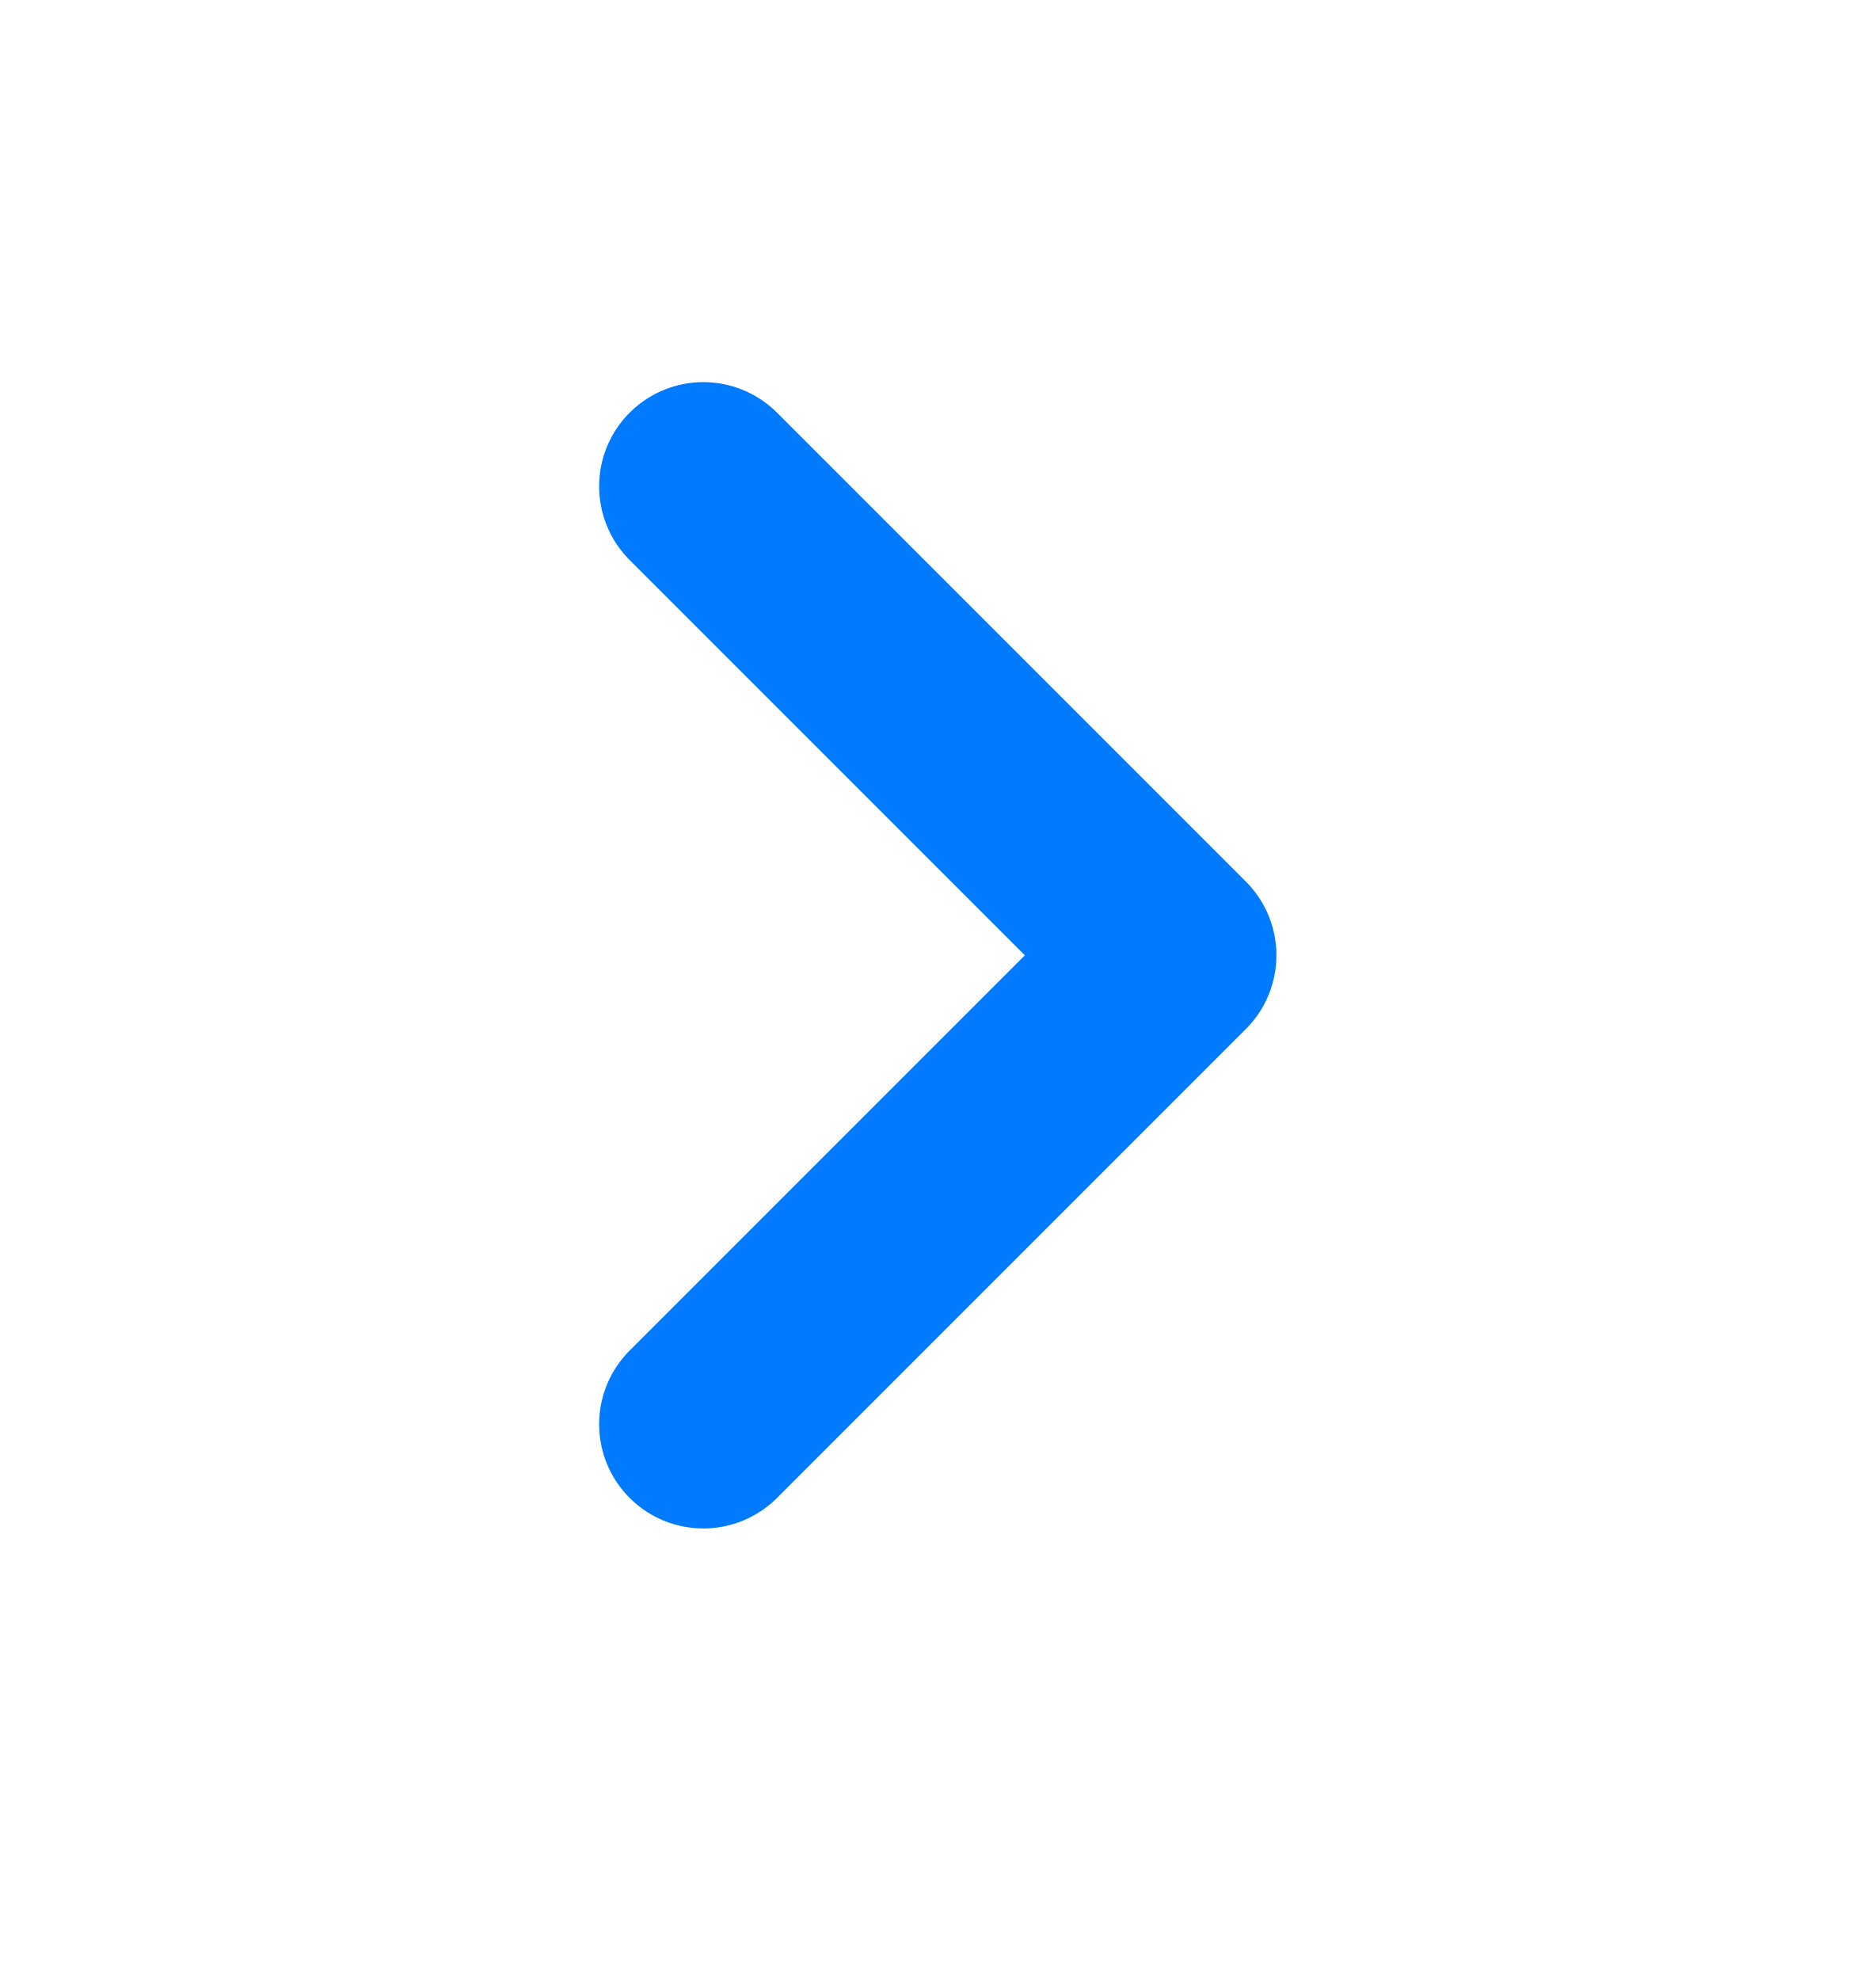
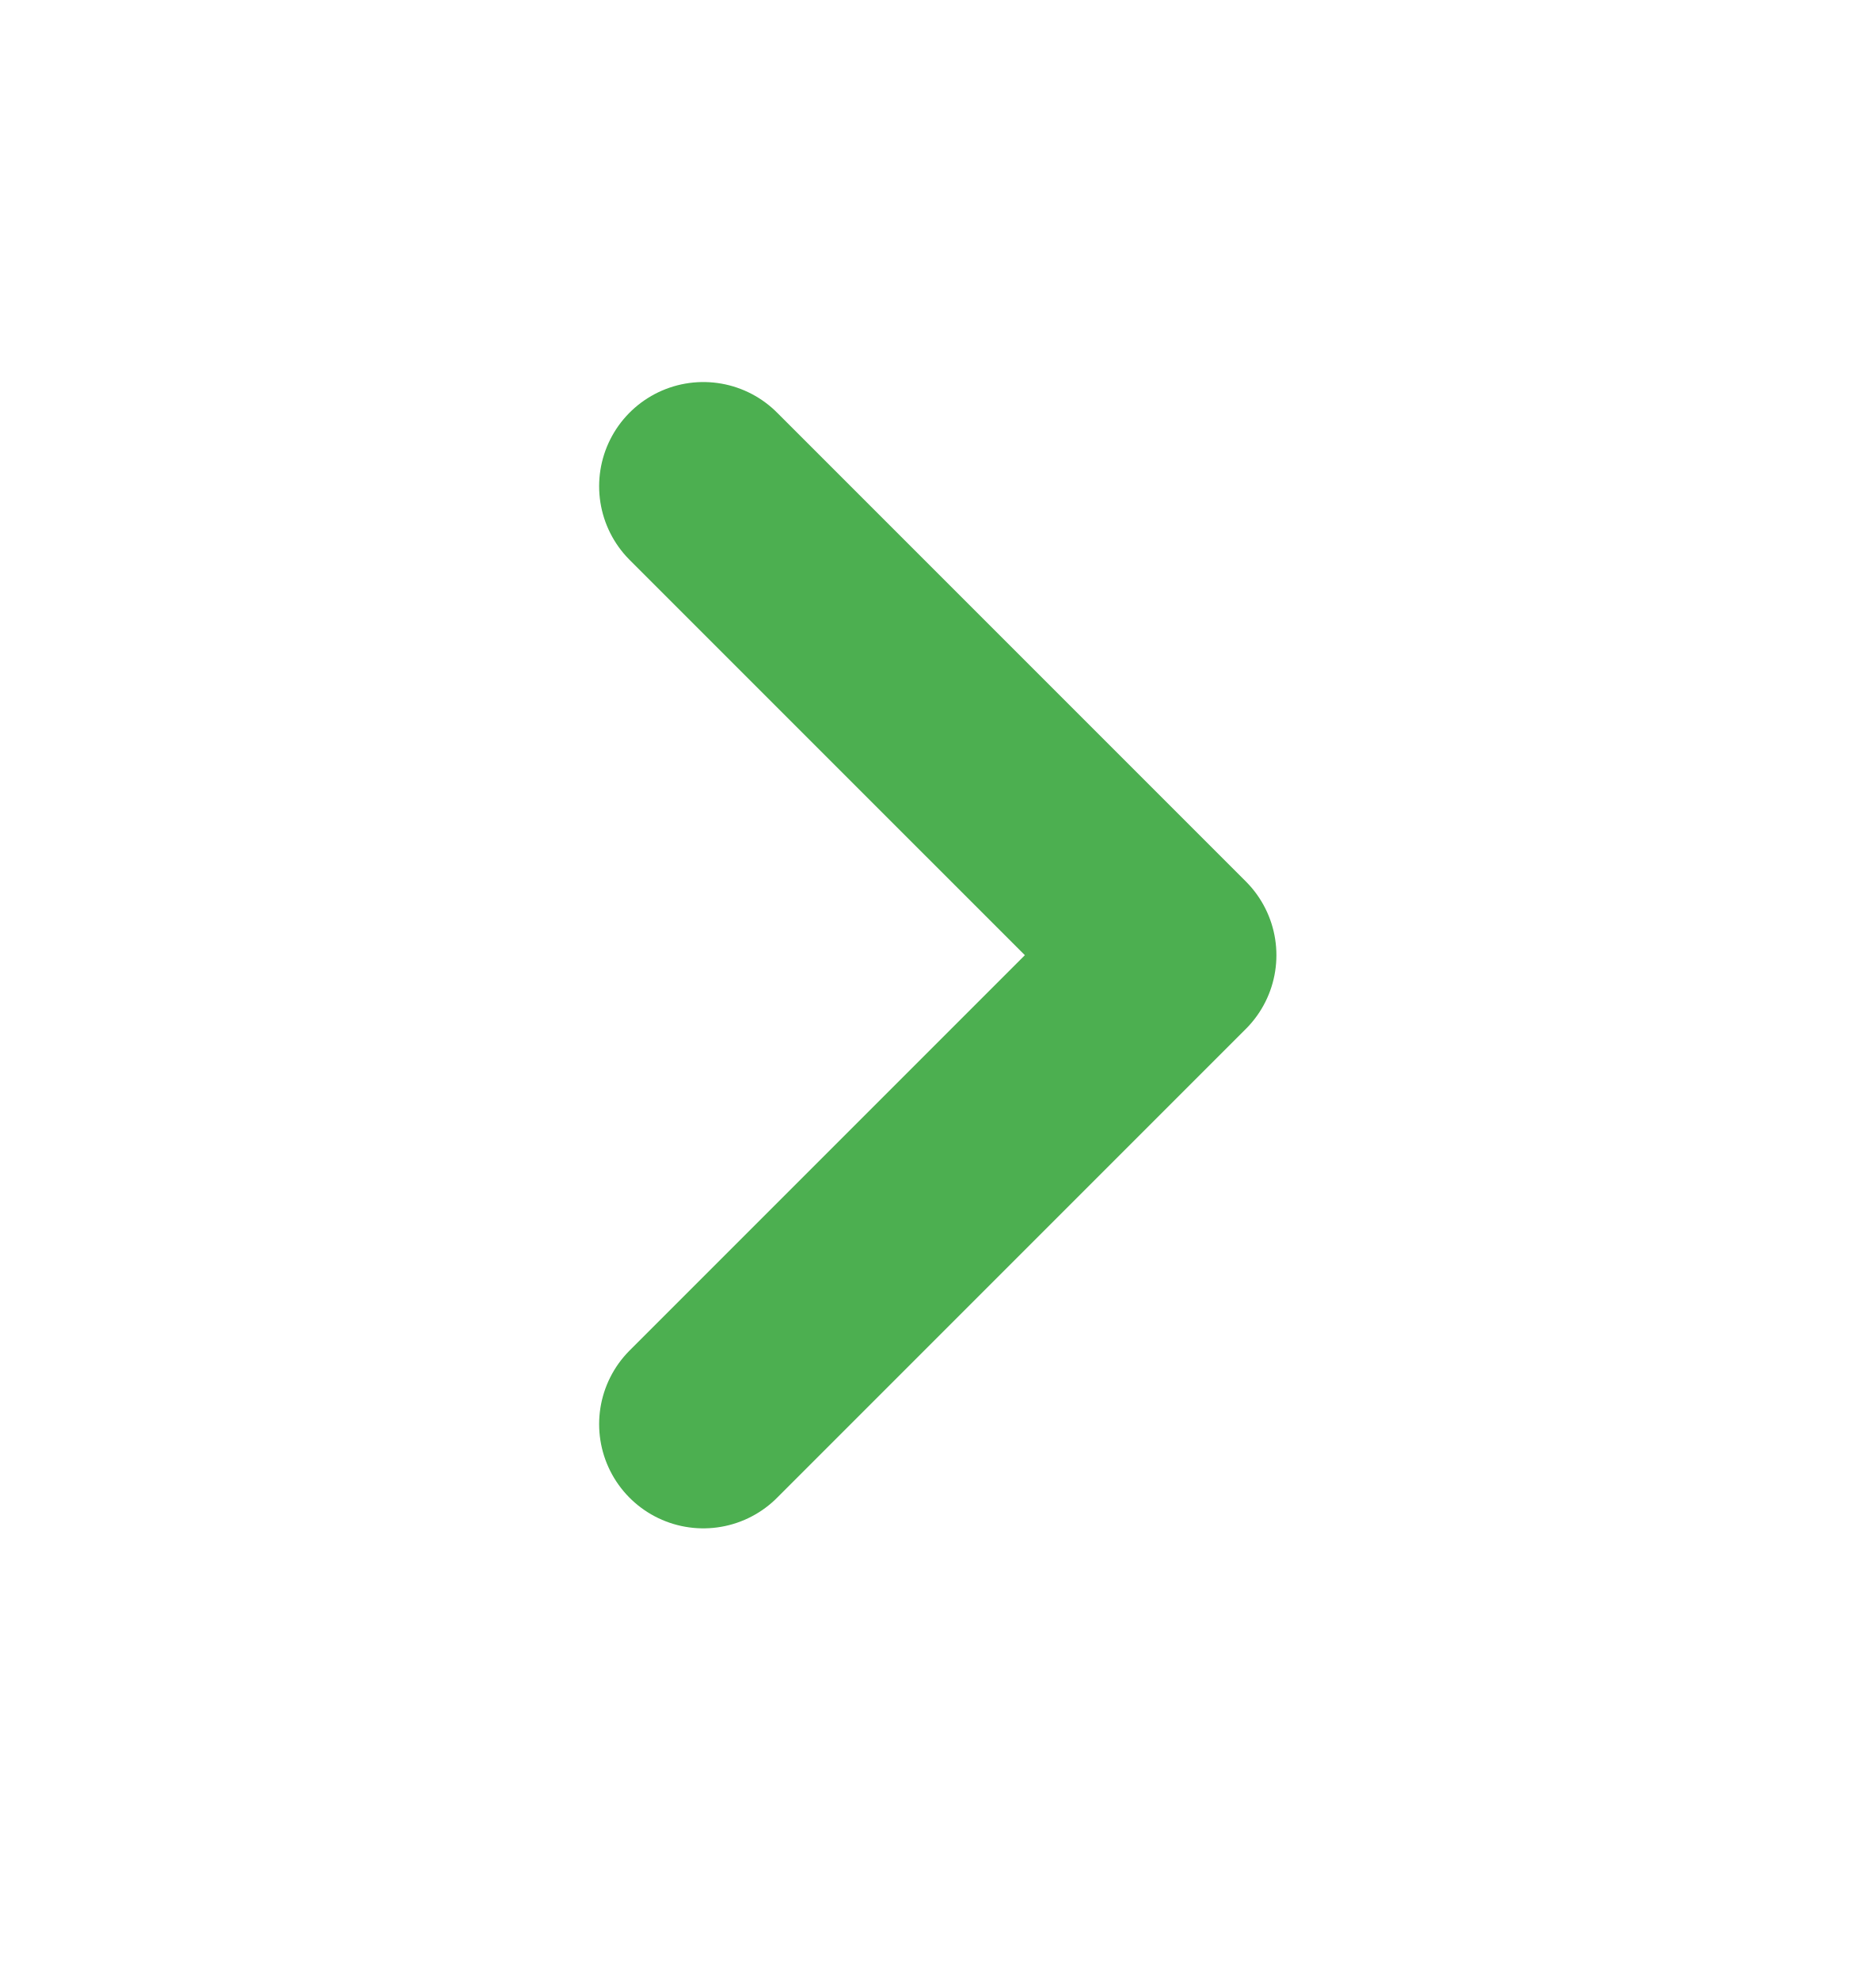
<svg xmlns="http://www.w3.org/2000/svg" width="18" height="19" viewBox="0 0 18 19" fill="none">
-   <path d="M6.75 13.667L11.25 9.167L6.75 4.667" stroke="#007BFF" stroke-width="2" stroke-linecap="round" stroke-linejoin="round" />
+   <path d="M6.75 13.666L11.25 9.166L6.75 4.666" stroke="#4CAF50" stroke-width="2" stroke-linecap="round" stroke-linejoin="round" />
</svg>
